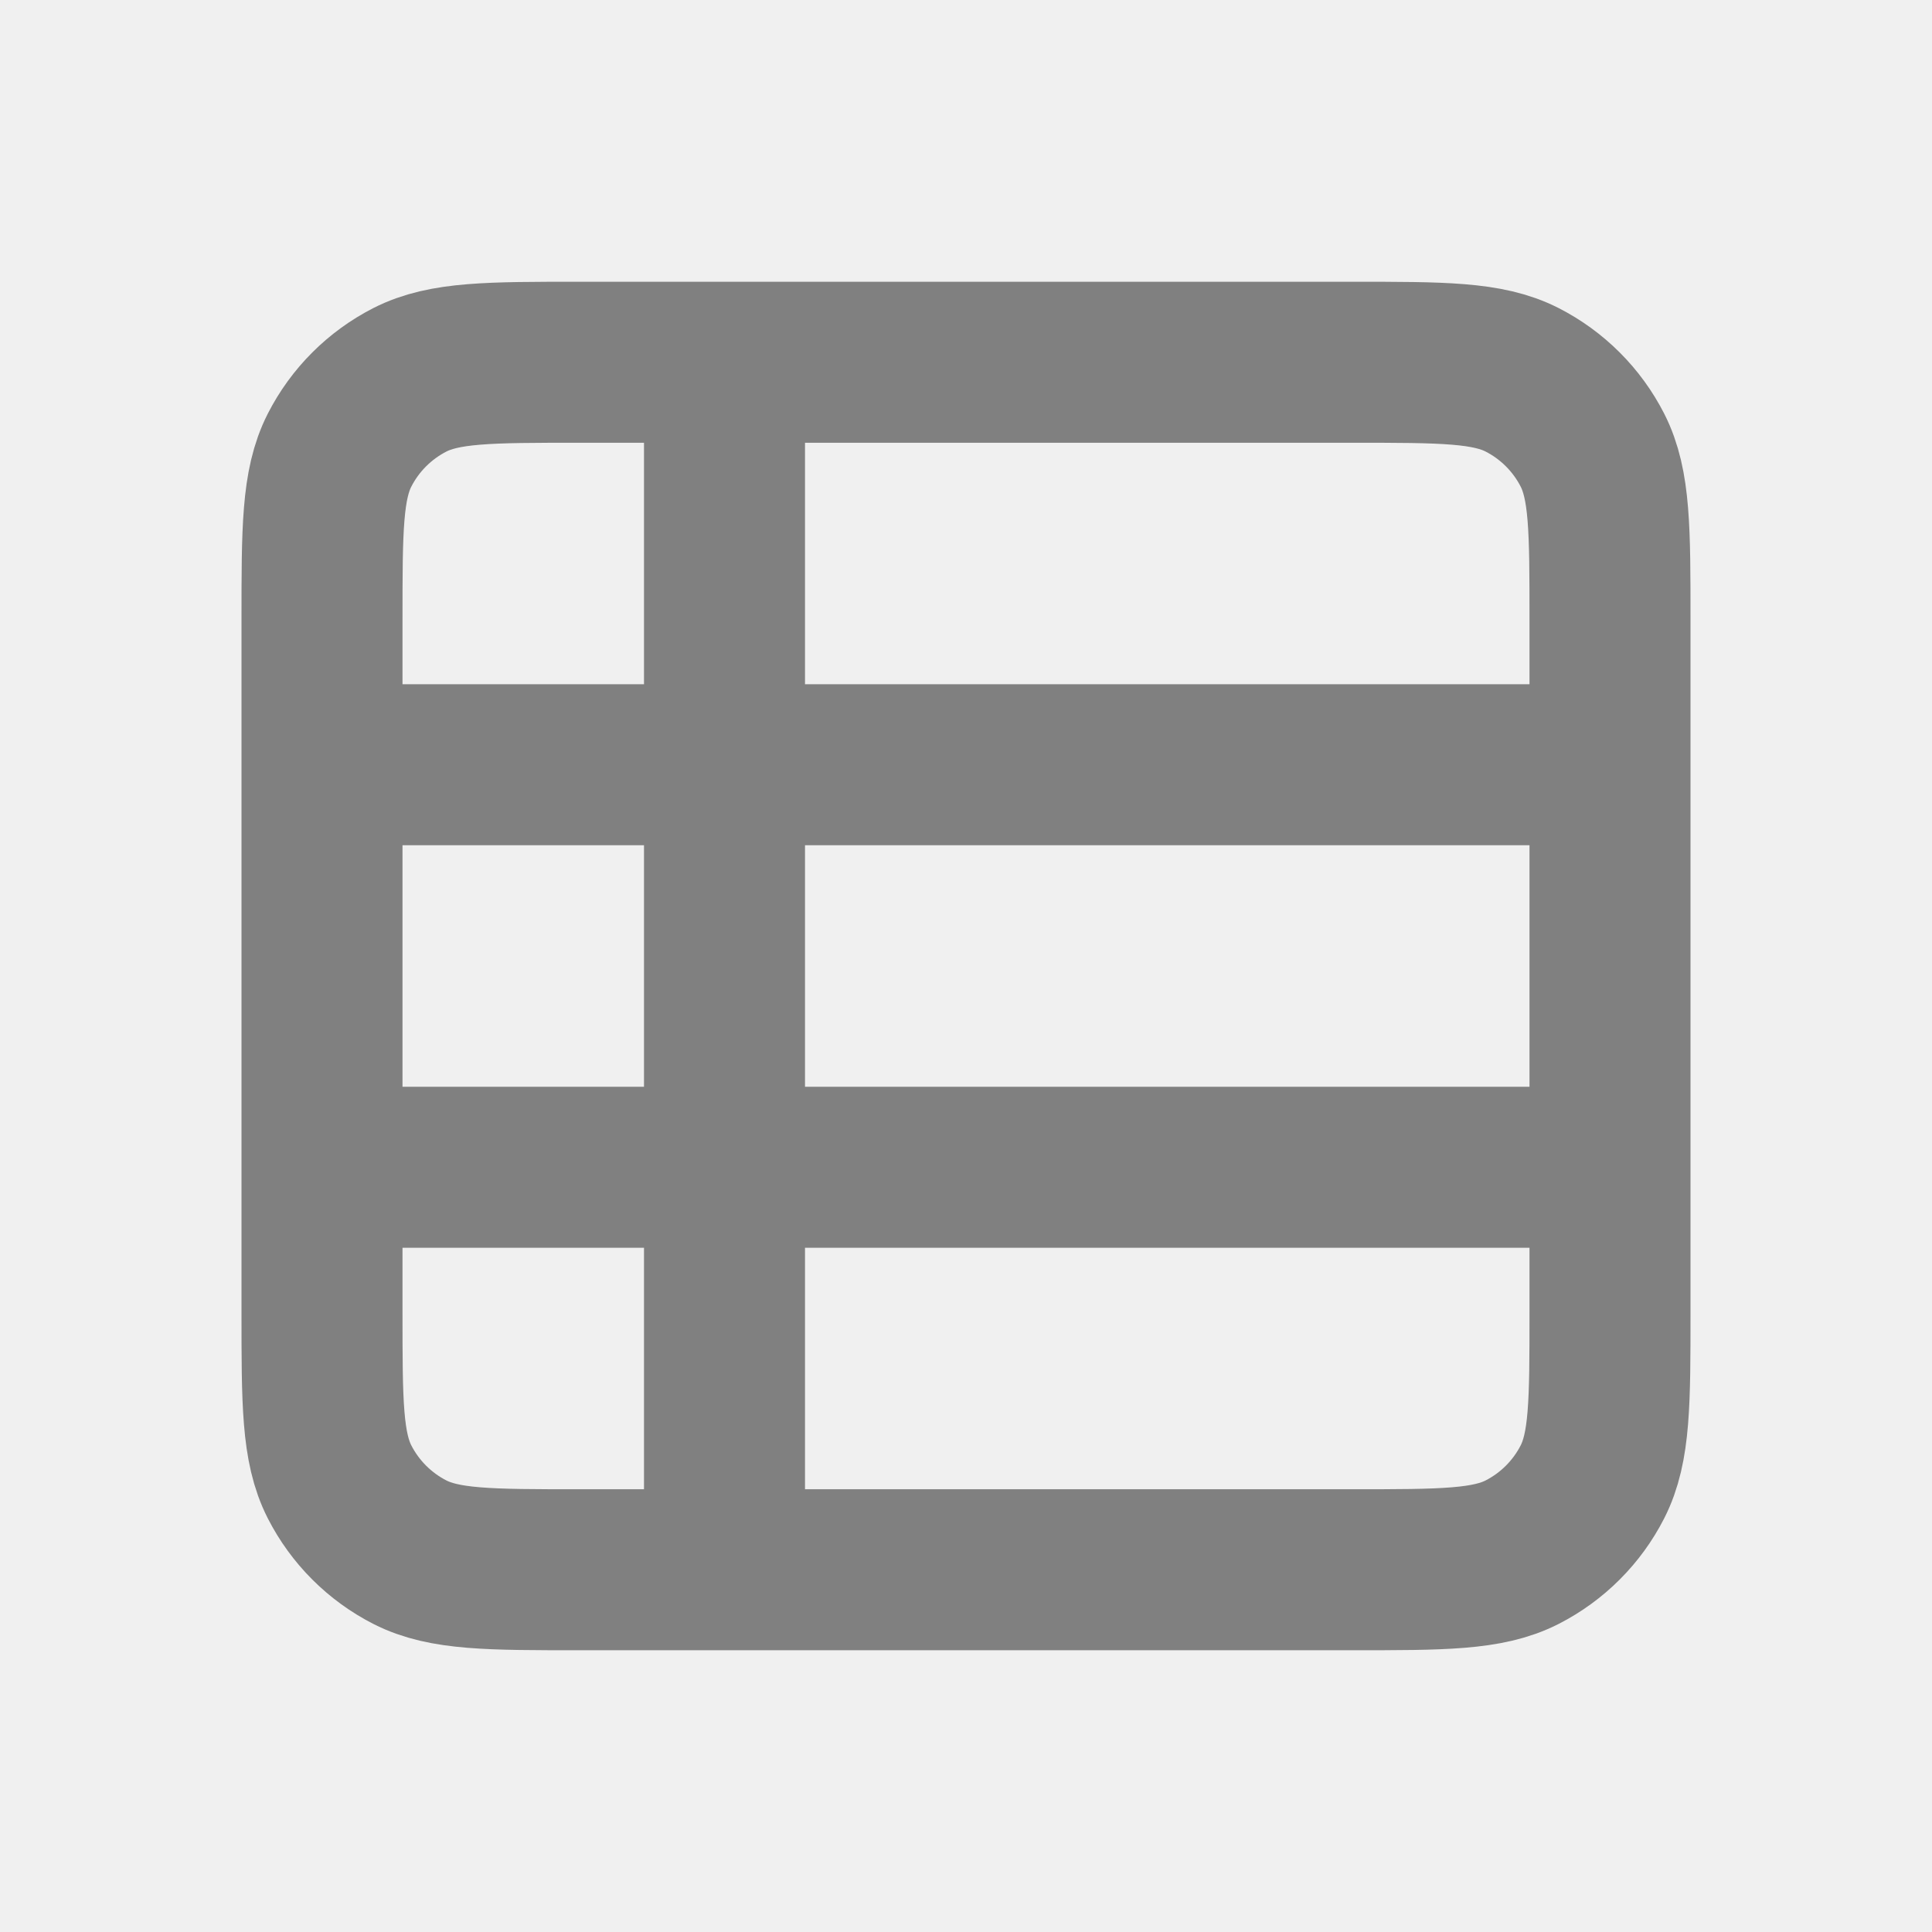
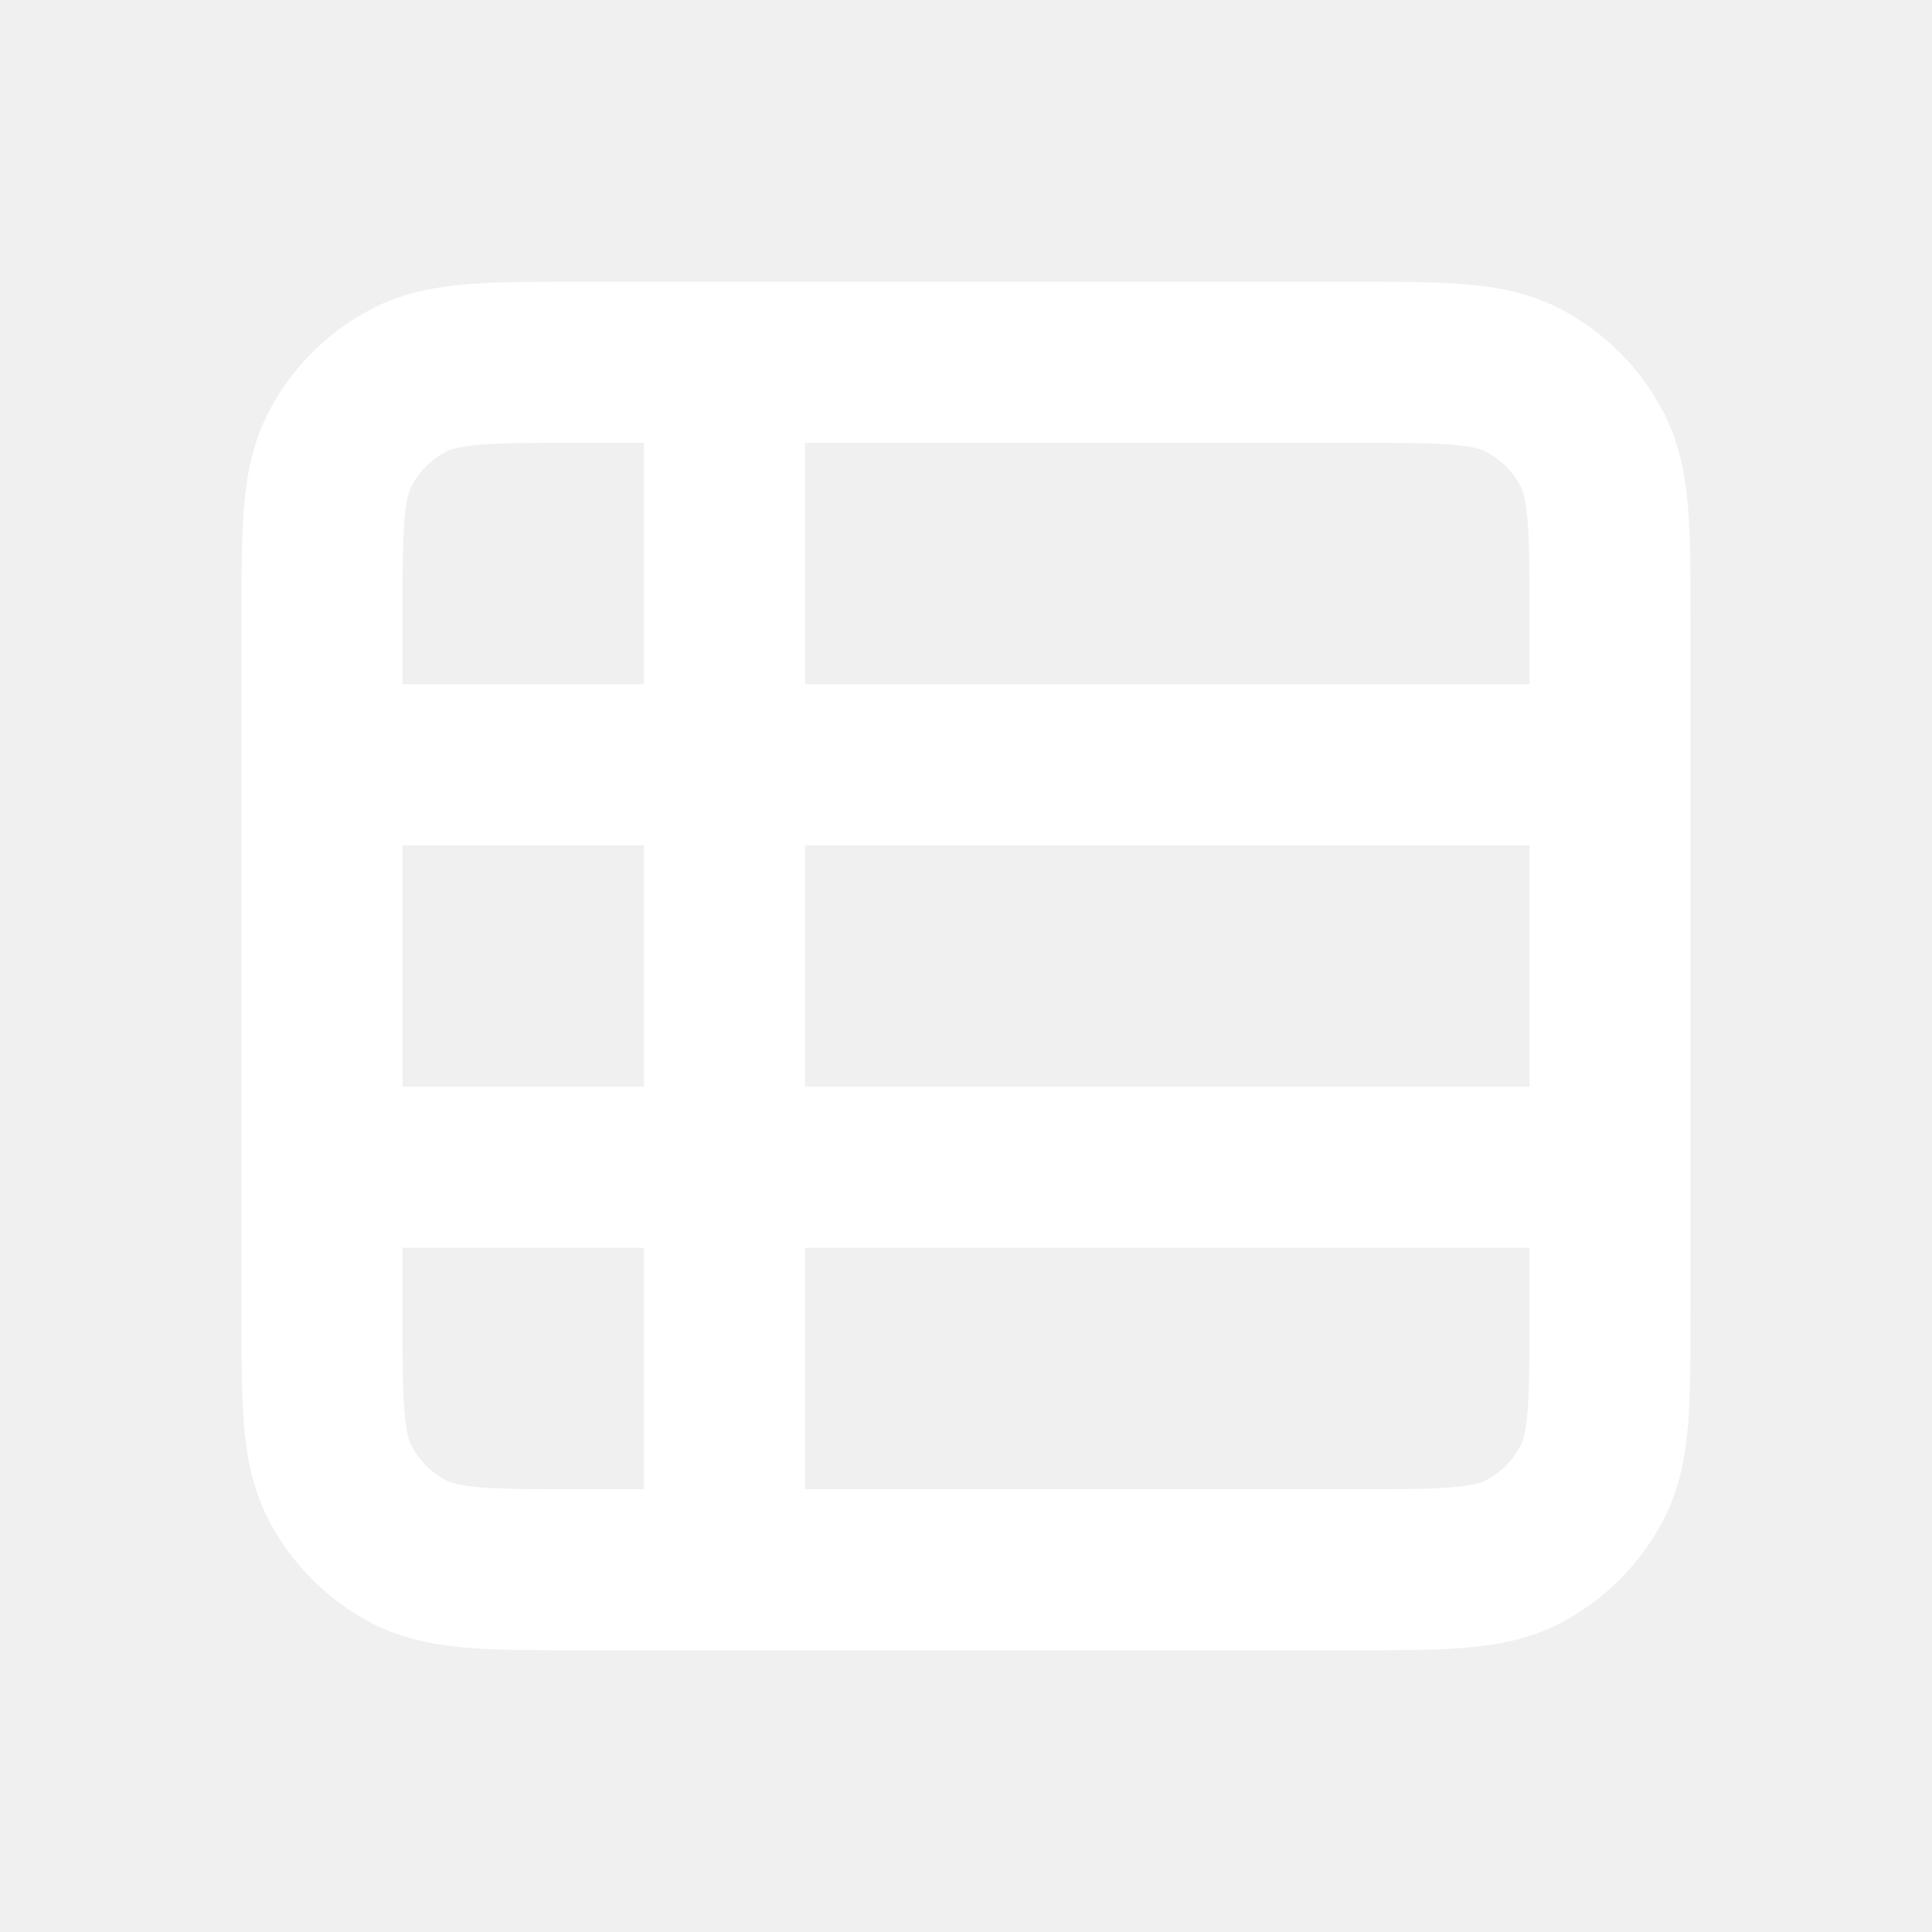
- <svg xmlns="http://www.w3.org/2000/svg" width="800px" height="800px" viewBox="0 0 24 24" fill="none" stroke="#808080">
+ <svg xmlns="http://www.w3.org/2000/svg" width="800px" height="800px" viewBox="0 0 24 24" fill="none" stroke="#ffffff">
  <g id="SVGRepo_bgCarrier" stroke-width="0" />
  <g id="SVGRepo_tracerCarrier" stroke-linecap="round" stroke-linejoin="round" />
  <g id="SVGRepo_iconCarrier">
-     <path d="M4 9.5H20M4 14.5H20M9 4.5V19.5M7.2 19.5H16.8C17.92 19.5 18.48 19.5 18.908 19.282C19.284 19.09 19.59 18.784 19.782 18.408C20 17.98 20 17.42 20 16.3V7.7C20 6.58 20 6.02 19.782 5.592C19.59 5.216 19.284 4.91 18.908 4.718C18.48 4.5 17.92 4.5 16.8 4.5H7.2C6.08 4.5 5.52 4.5 5.092 4.718C4.716 4.91 4.41 5.216 4.218 5.592C4 6.02 4 6.58 4 7.7V16.3C4 17.42 4 17.98 4.218 18.408C4.41 18.784 4.716 19.09 5.092 19.282C5.52 19.5 6.08 19.5 7.2 19.5Z" stroke="#808080" stroke-width="2" />
+     <path d="M4 9.5H20M4 14.5H20M9 4.5V19.5M7.2 19.5H16.8C17.92 19.5 18.48 19.5 18.908 19.282C19.284 19.09 19.59 18.784 19.782 18.408C20 17.98 20 17.42 20 16.3V7.7C20 6.58 20 6.02 19.782 5.592C19.59 5.216 19.284 4.91 18.908 4.718C18.48 4.5 17.92 4.5 16.8 4.5H7.2C6.08 4.5 5.52 4.5 5.092 4.718C4.716 4.91 4.41 5.216 4.218 5.592C4 6.02 4 6.58 4 7.7V16.3C4 17.42 4 17.98 4.218 18.408C4.41 18.784 4.716 19.09 5.092 19.282C5.52 19.5 6.08 19.5 7.2 19.5Z" stroke="#ffffff" stroke-width="2" />
  </g>
</svg>
